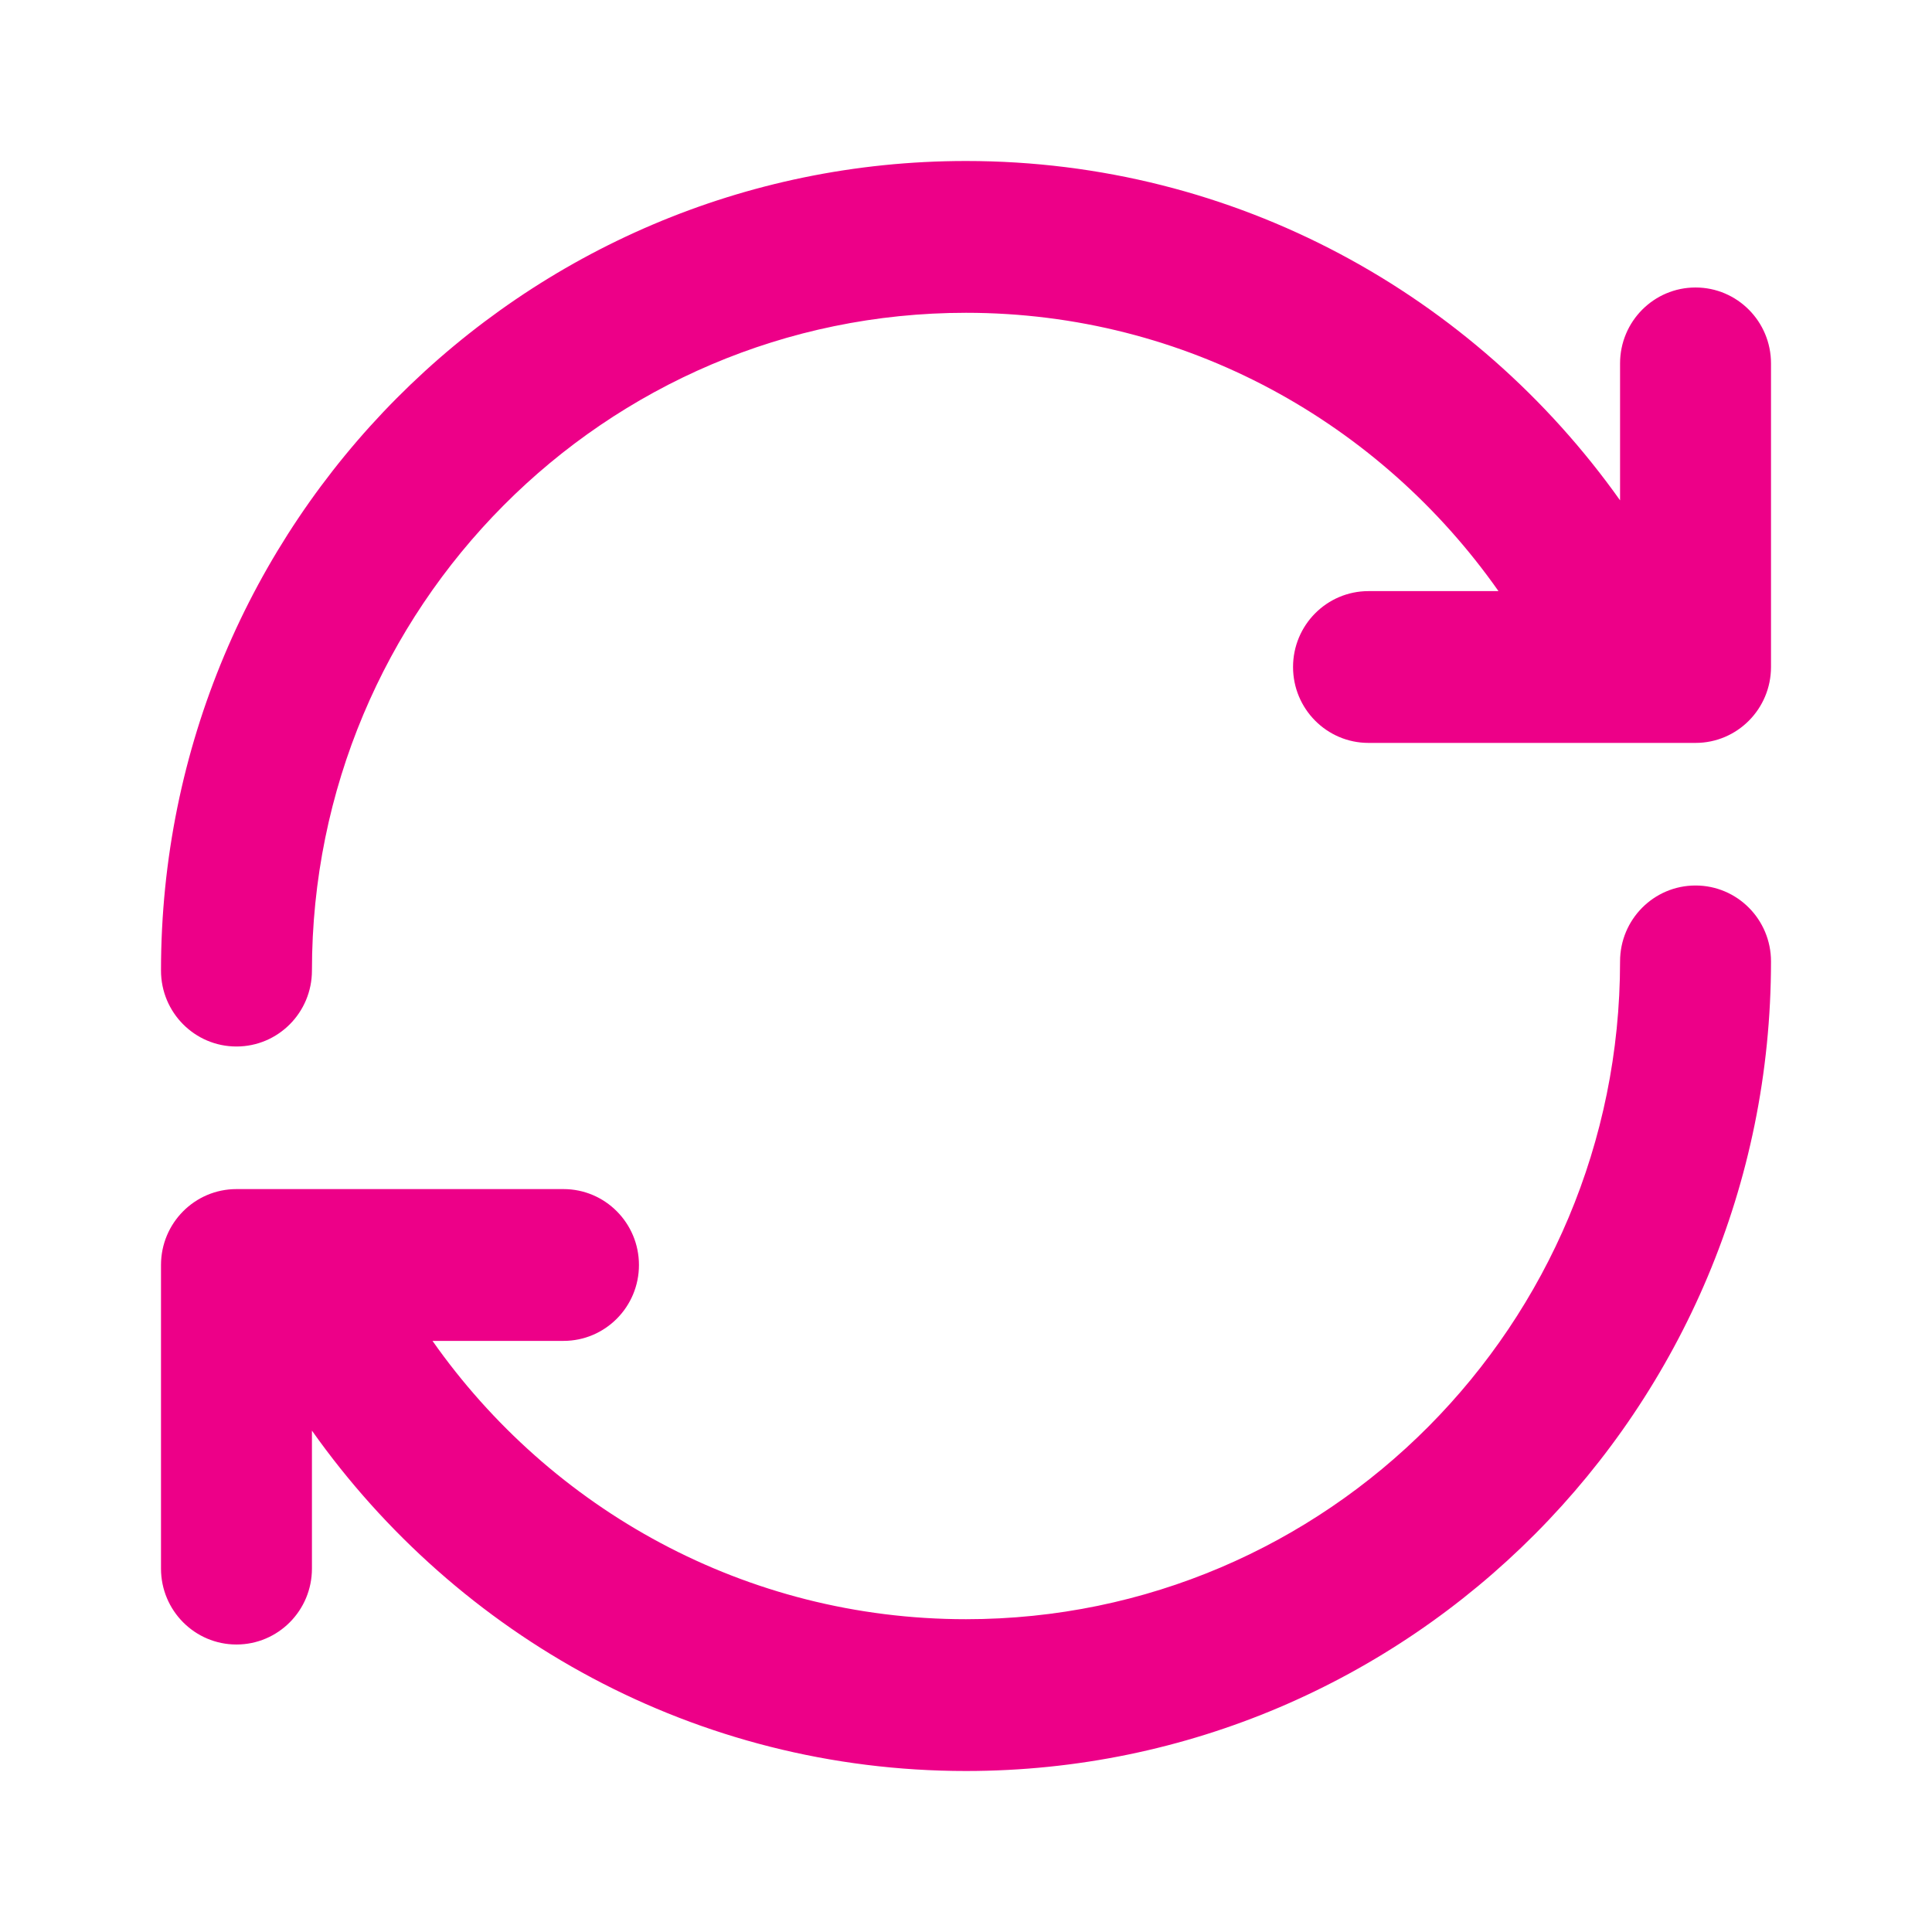
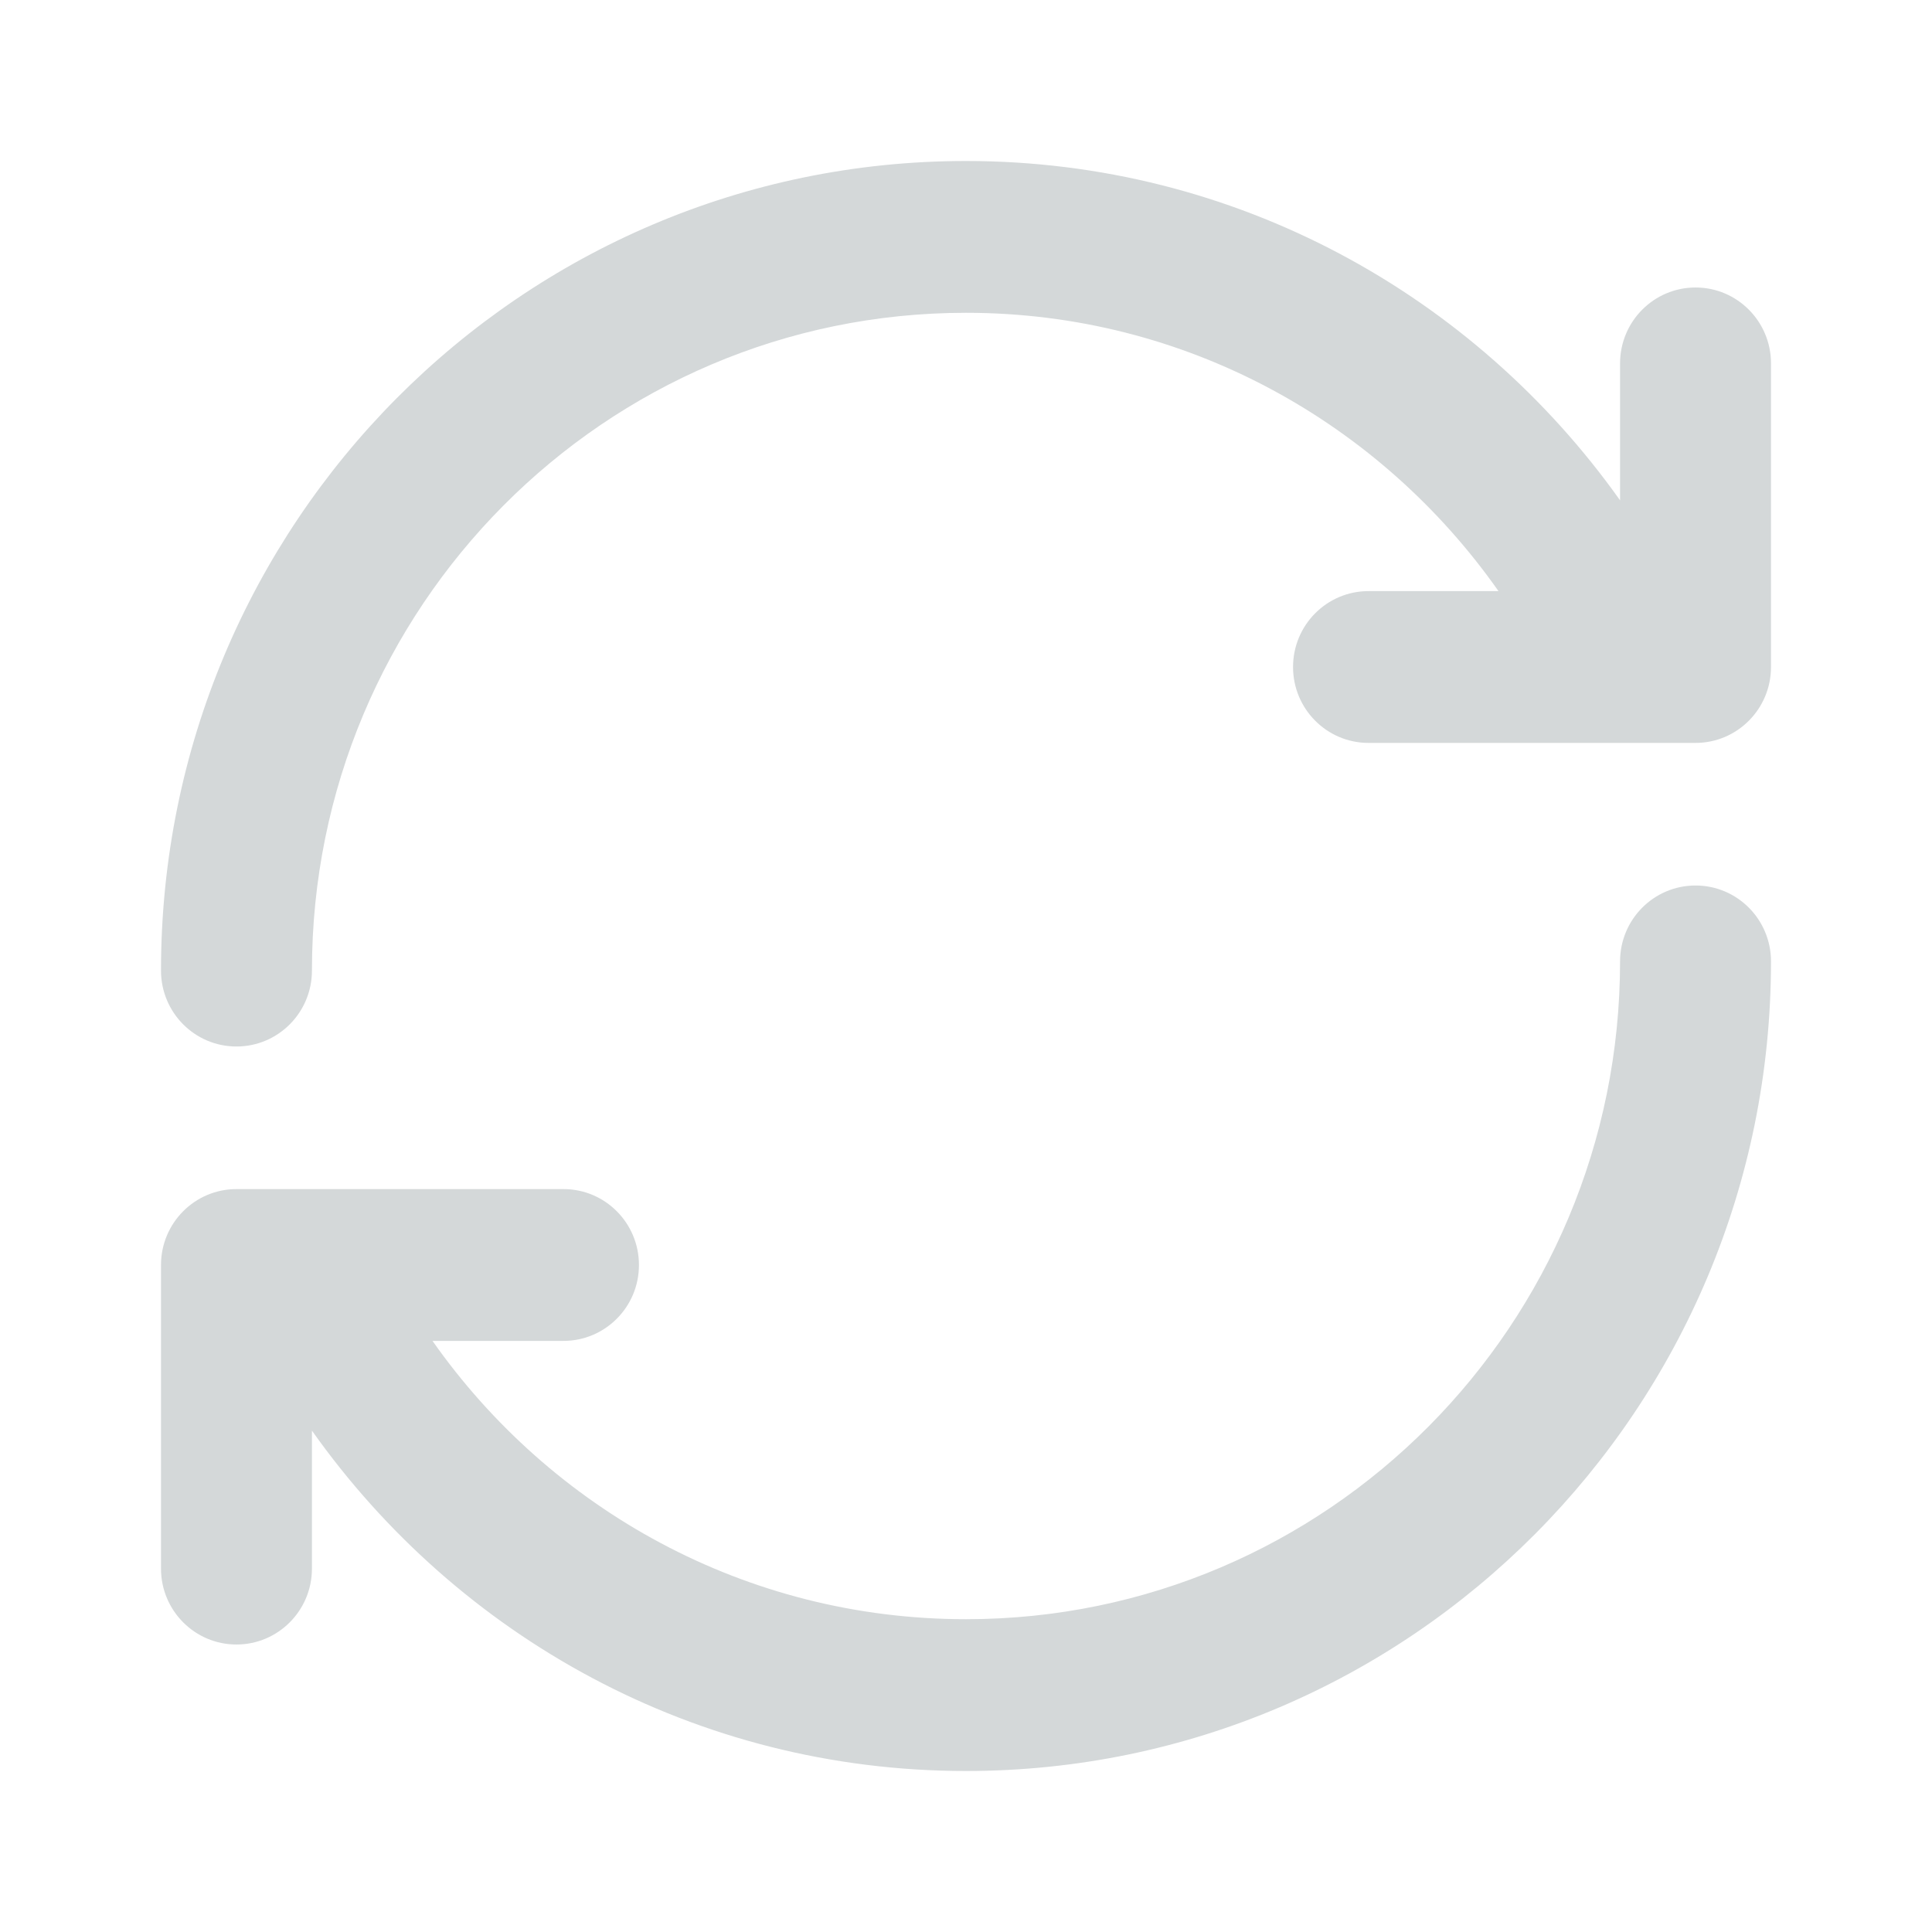
<svg xmlns="http://www.w3.org/2000/svg" width="72px" height="72px" viewBox="0 0 72 72" version="1.1">
  <description>Created with Sketch (http://www.bohemiancoding.com/sketch)</description>
  <defs />
  <g id="Page-1" stroke="none" stroke-width="1" fill="none" fill-rule="evenodd">
-     <g id="refresh" fill="#ED0088">
+     <g id="refresh" fill="#D4D8D9">
      <path d="M63.188,27.686 L51,27.686 C49.447,27.686 48.188,26.419 48.188,24.857 C48.188,23.295 49.447,22.029 51,22.029 L55.844,22.029 C51.44,15.764 44.212,11.657 36,11.657 C22.538,11.657 11.625,22.634 11.625,36.171 C11.625,37.734 10.366,39 8.812,39 C7.259,39 6,37.734 6,36.171 C6,19.508 19.432,6 36,6 C46.061,6 54.941,10.996 60.375,18.646 L60.375,13.543 C60.375,11.981 61.634,10.714 63.188,10.714 C64.741,10.714 66,11.981 66,13.543 L66,24.857 C66,26.419 64.741,27.686 63.188,27.686 M8.812,44.314 L21,44.314 C22.553,44.314 23.812,45.581 23.812,47.143 C23.812,48.705 22.553,49.971 21,49.971 L16.118,49.971 C20.526,56.243 27.78,60.343 36,60.343 C49.462,60.343 60.375,49.367 60.375,35.829 C60.375,34.266 61.634,33 63.188,33 C64.741,33 66,34.266 66,35.829 C66,52.492 52.568,66 36,66 C25.926,66 17.052,60.984 11.625,53.315 L11.625,58.457 C11.625,60.019 10.366,61.286 8.812,61.286 C7.259,61.286 6,60.019 6,58.457 L6,47.143 C6,45.581 7.259,44.314 8.812,44.314" id="Imported-Layers" />
    </g>
  </g>
</svg>
